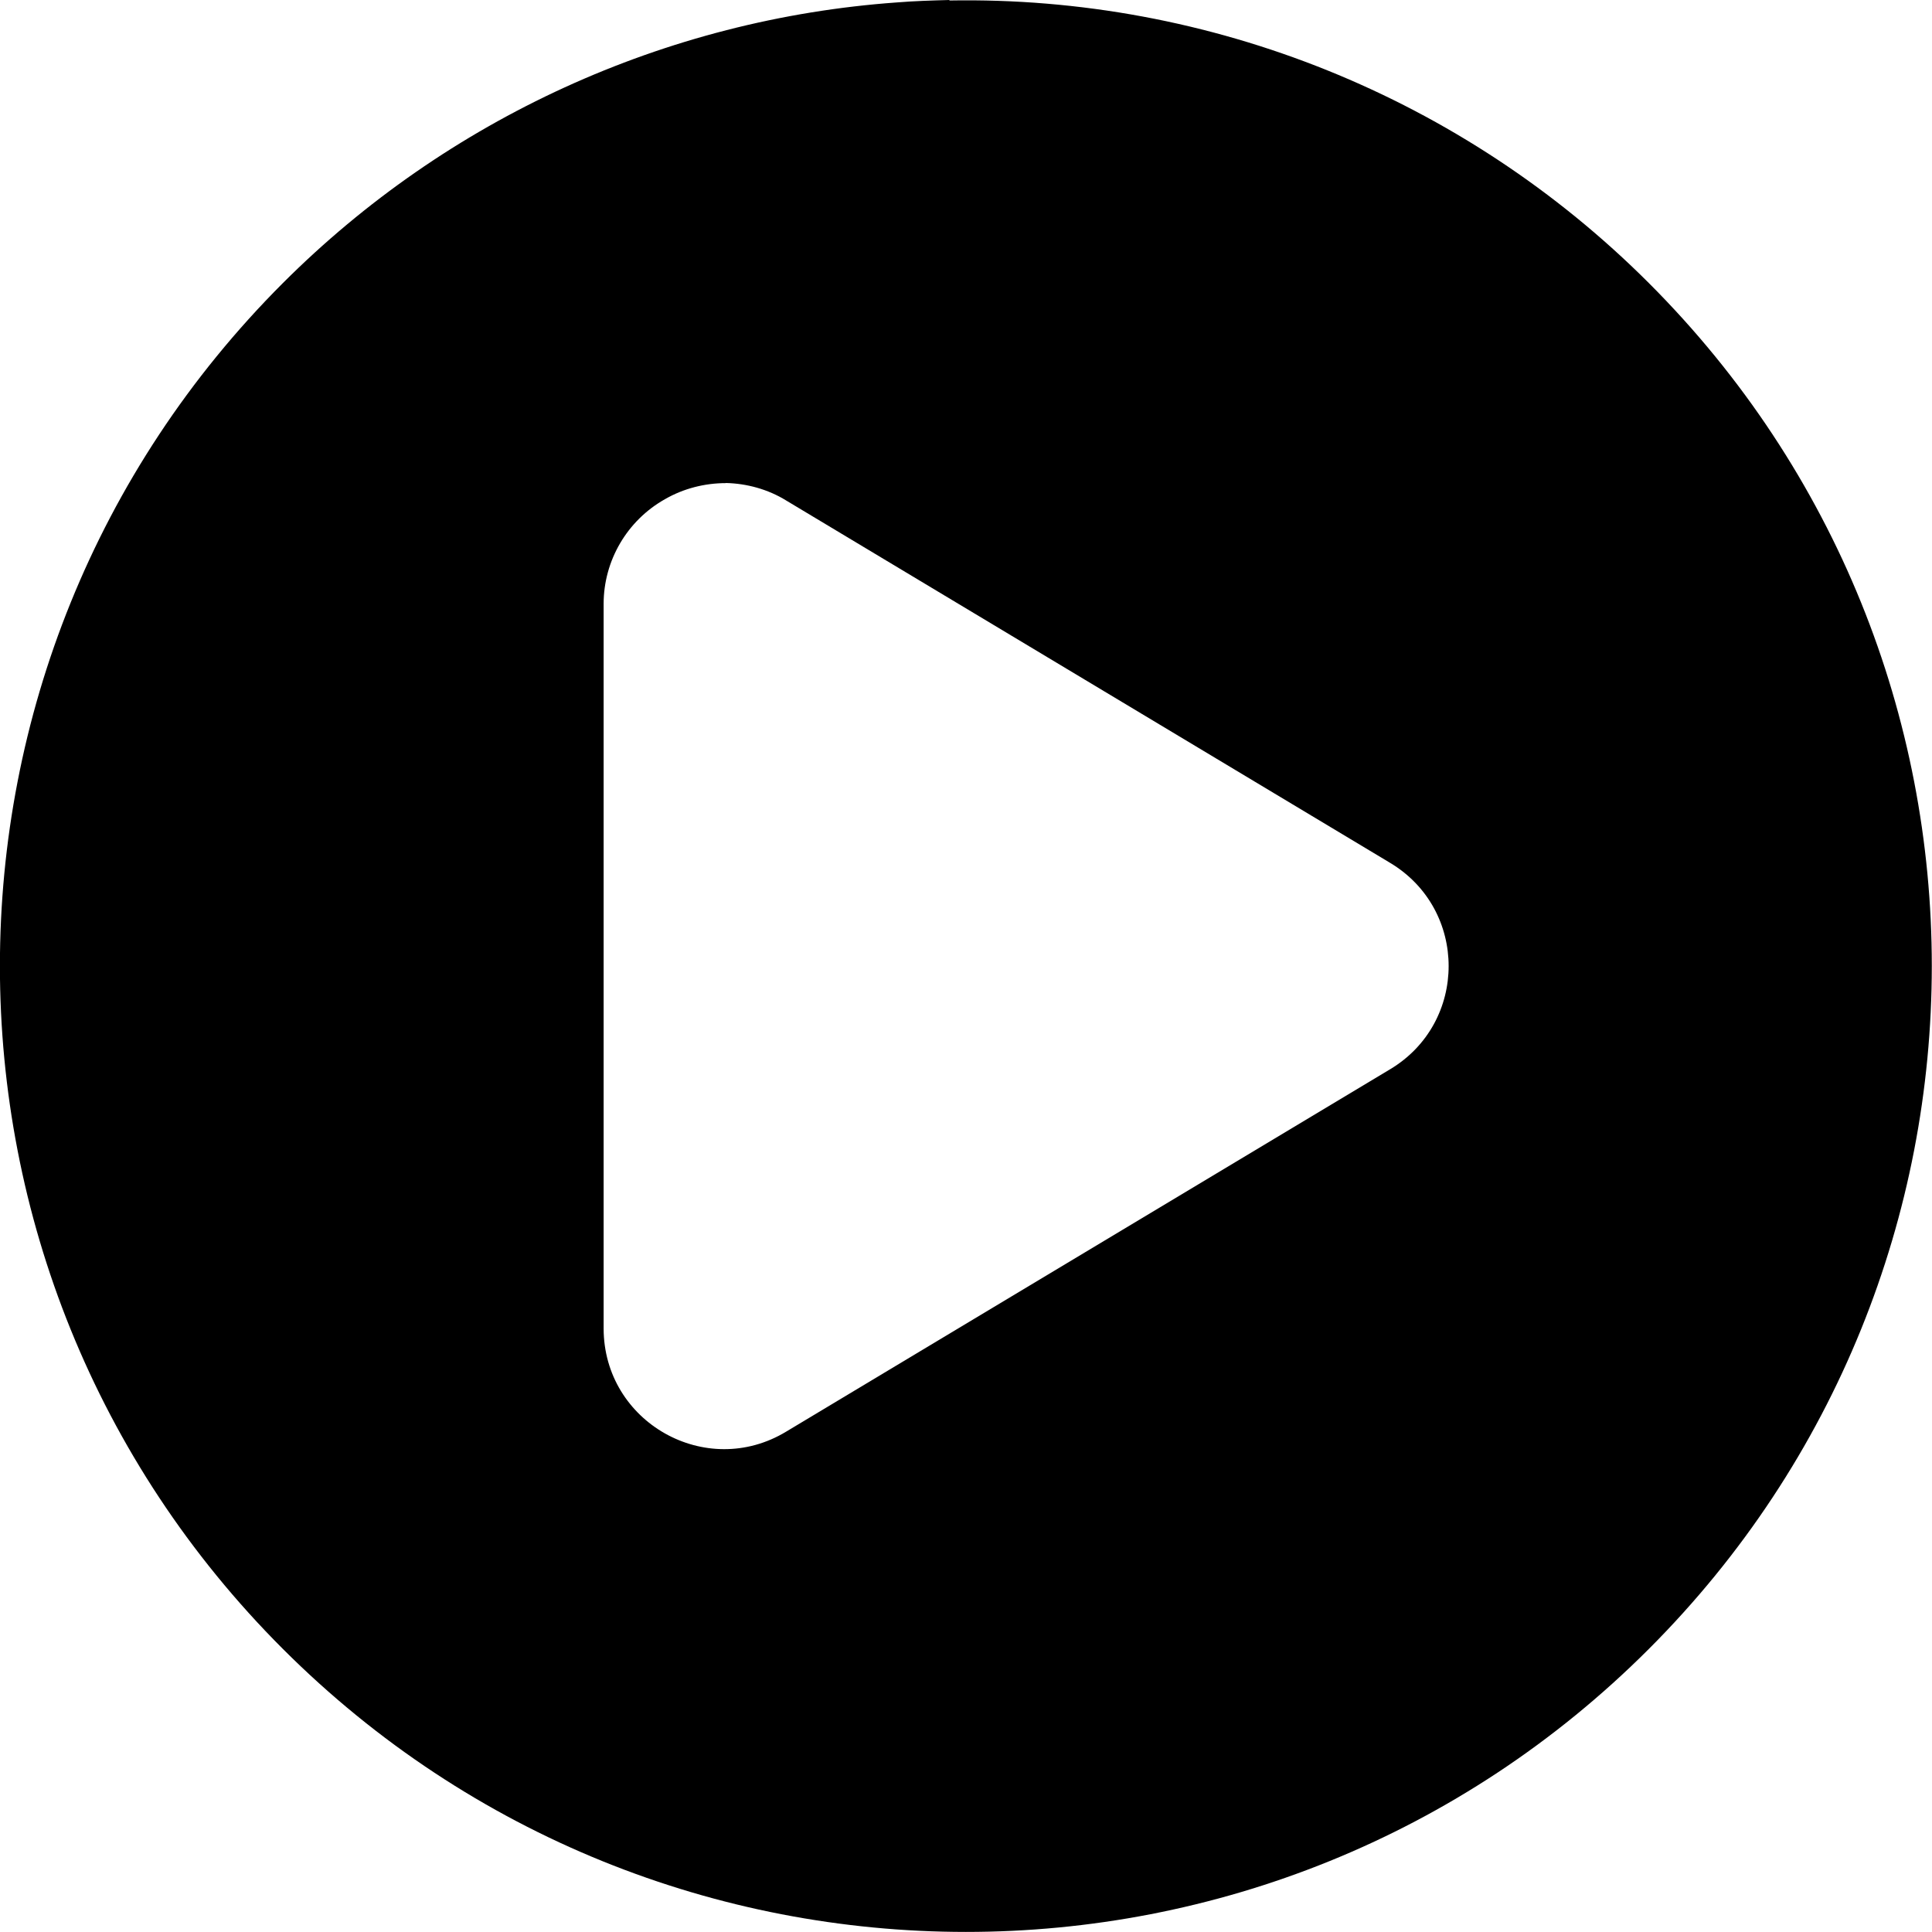
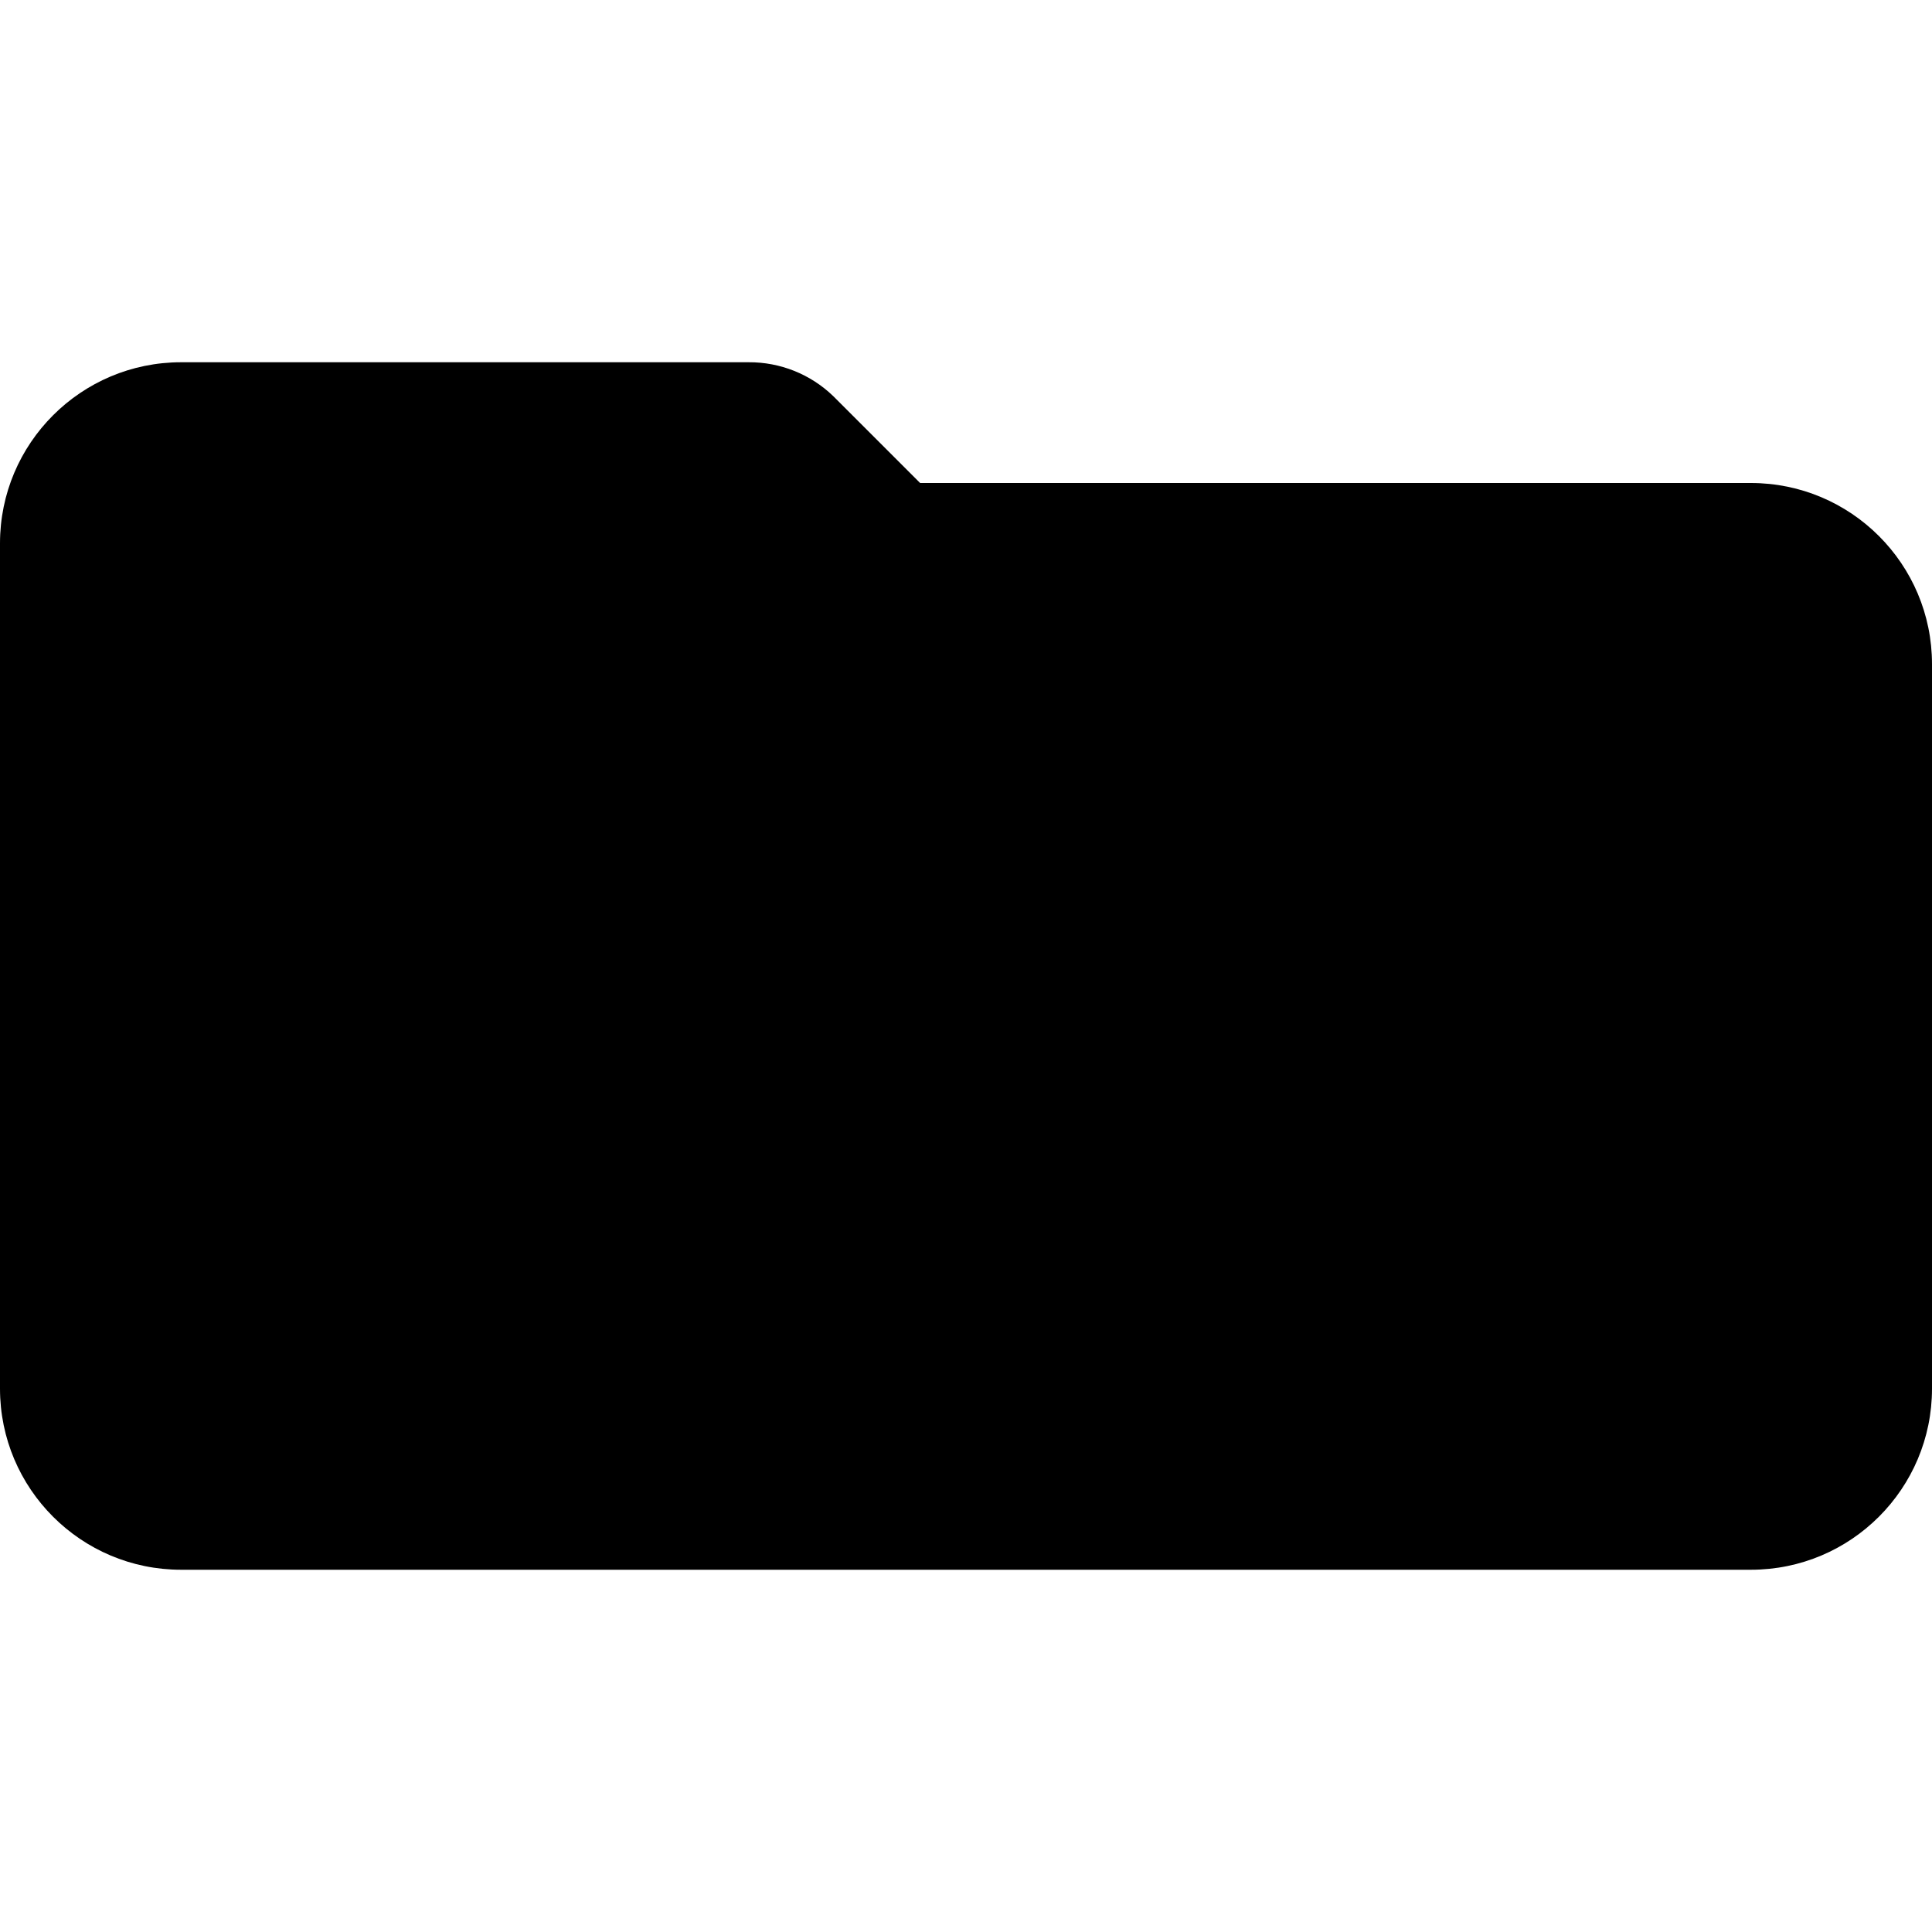
- <svg xmlns="http://www.w3.org/2000/svg" height="16px" viewBox="0 0 16 16" width="16px">
-   <path d="m 7.863 0 c -0.145 0.004 -0.289 0.008 -0.434 0.02 c -1.918 0.137 -3.727 0.965 -5.086 2.324 c -3.125 3.125 -3.125 8.188 0 11.312 s 8.188 3.125 11.312 0 s 3.125 -8.188 0 -11.312 c -1.539 -1.539 -3.633 -2.379 -5.793 -2.34 z m -1.852 4 c 0.172 0.004 0.348 0.051 0.5 0.145 l 5 3 c 0.648 0.387 0.648 1.324 0 1.711 l -5 3 c -0.664 0.402 -1.512 -0.078 -1.512 -0.855 v -6 c 0 -0.359 0.195 -0.691 0.508 -0.867 c 0.156 -0.09 0.332 -0.133 0.504 -0.133 z m 0 0" />
+ <svg xmlns="http://www.w3.org/2000/svg" width="16" height="16" viewBox="0 0 16 16">
+   <path d="M1.5 3A1.5 1.5 0 0 0 0 4.5v7A1.5 1.5 0 0 0 1.5 13h13a1.5 1.5 0 0 0 1.5-1.5v-6A1.5 1.5 0 0 0 14.5 4H7.62l-.72-.72A1 1 0 0 0 6.2 3H1.5Zm9.5 2.75v3.4a1.75 1.35 0 1 0 1 1.2V7h2V5.75h-3Z" />
</svg>
